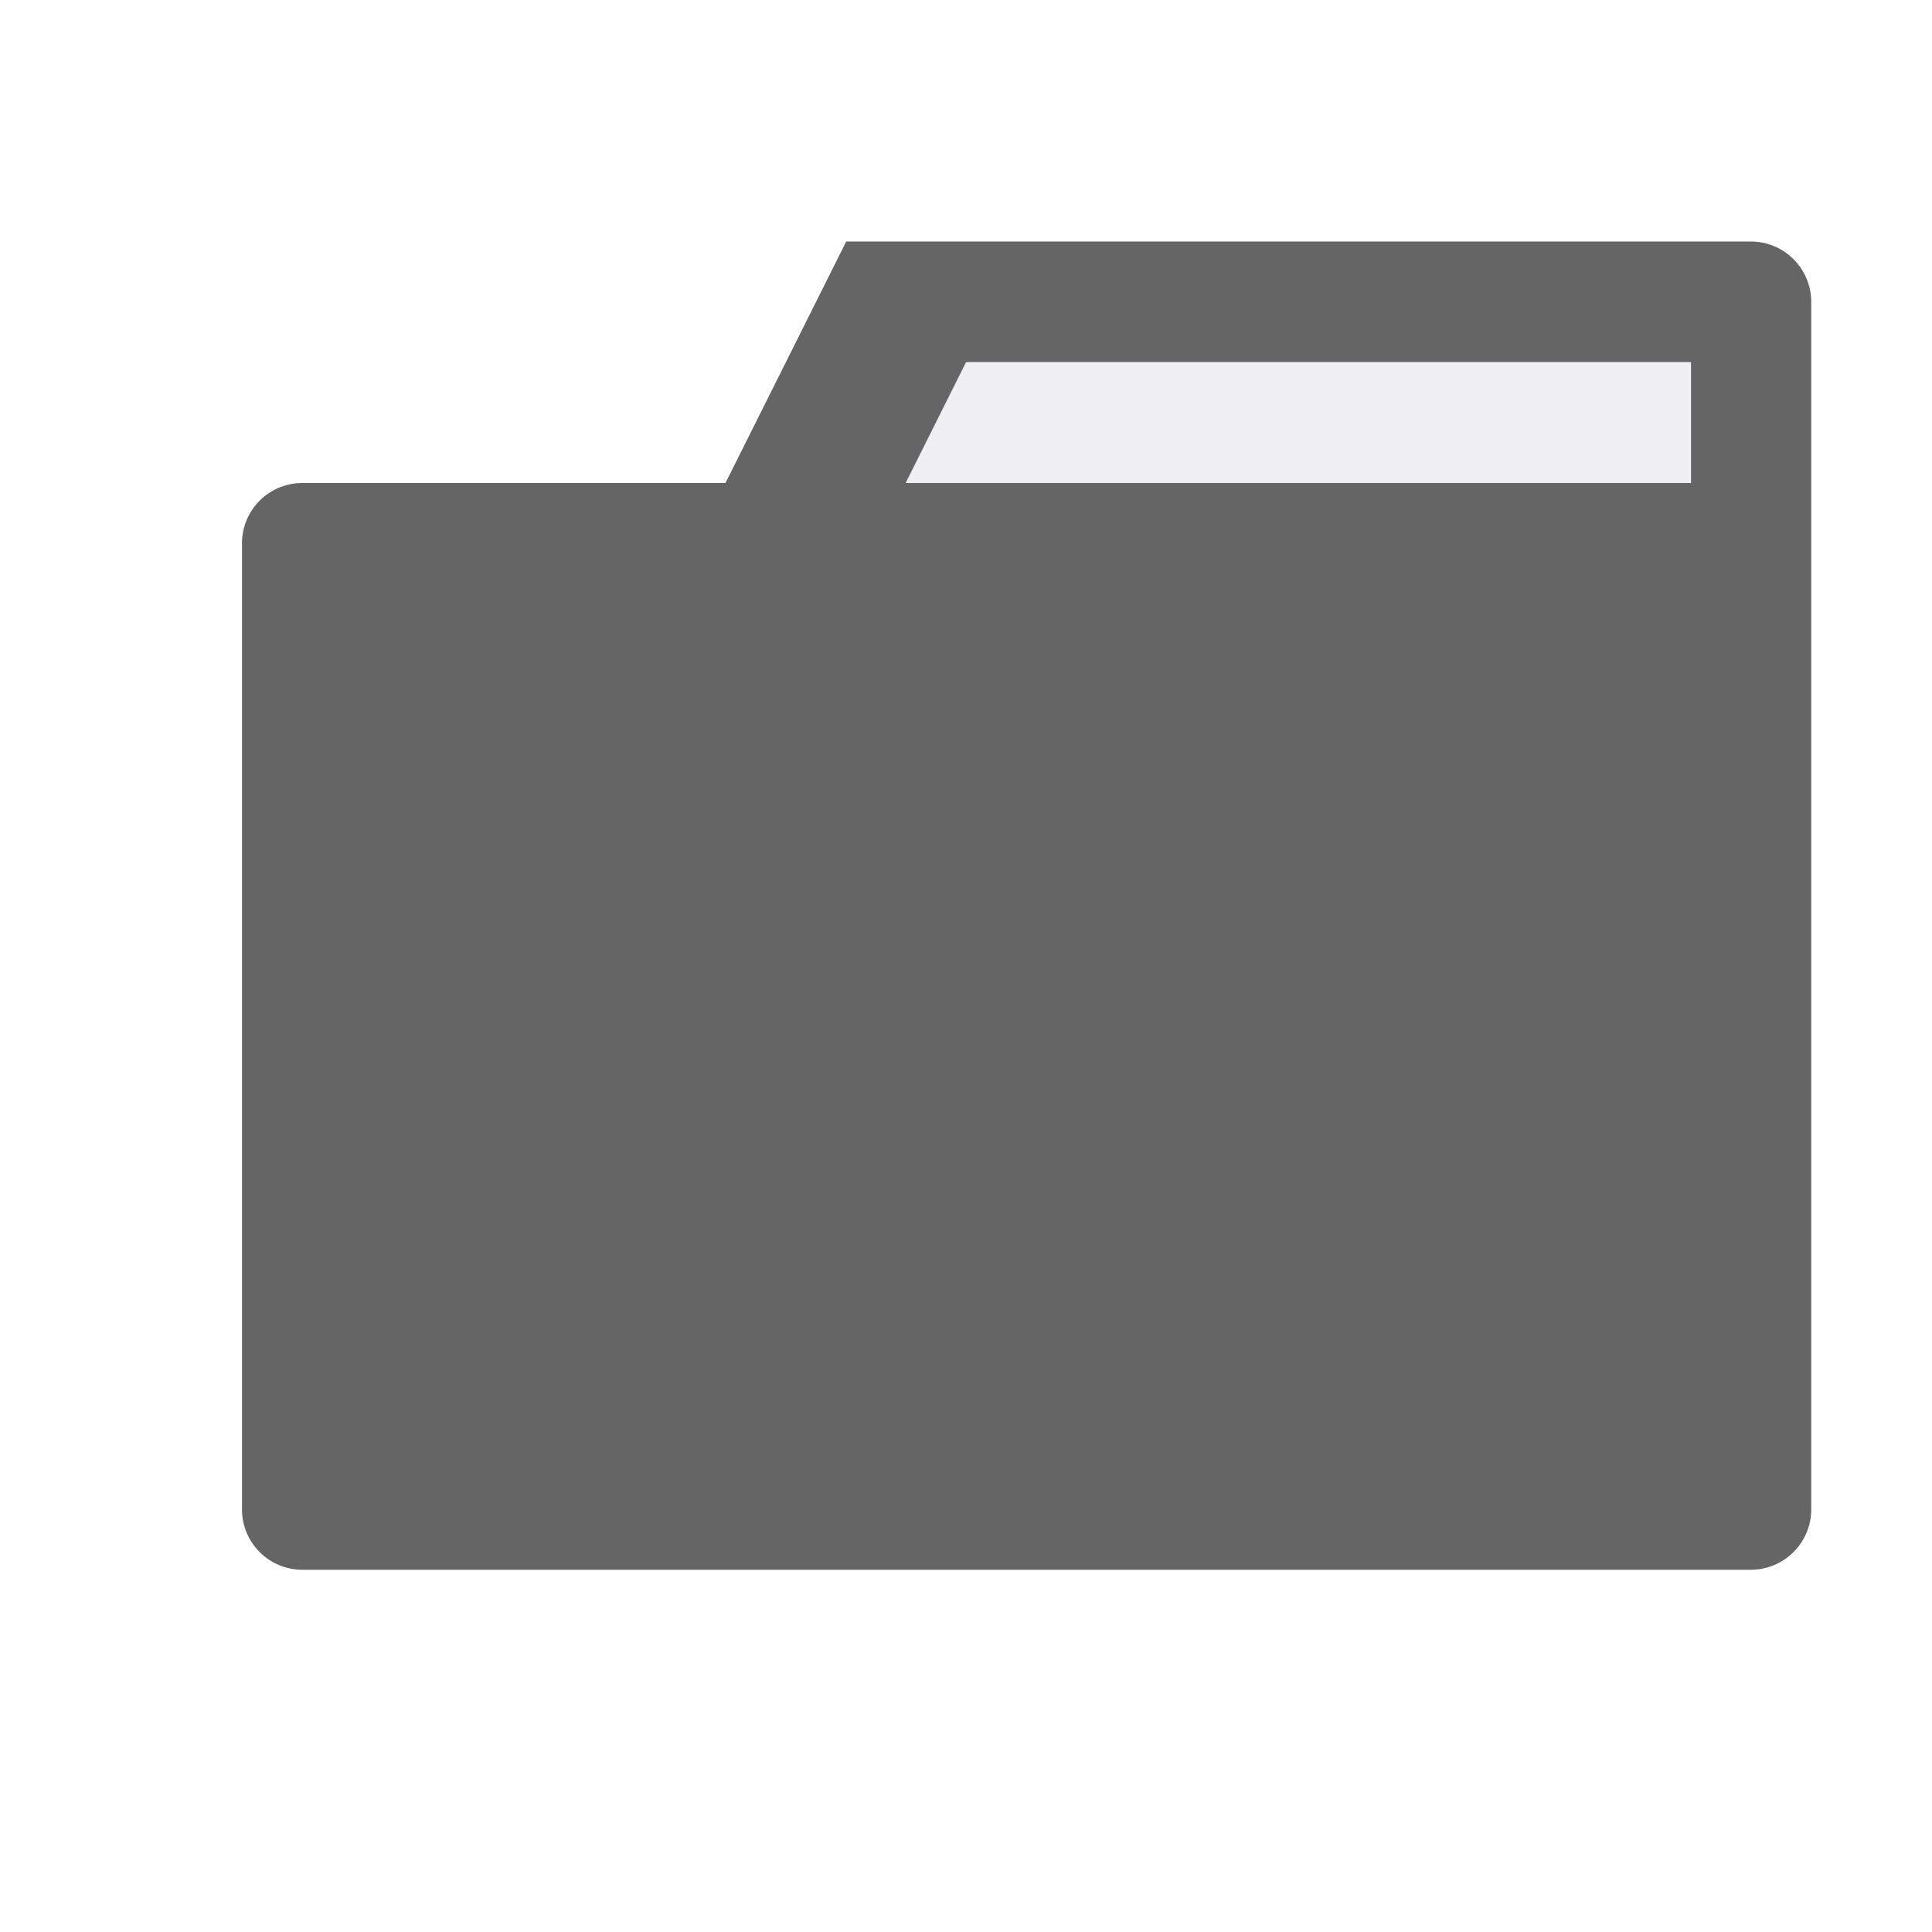
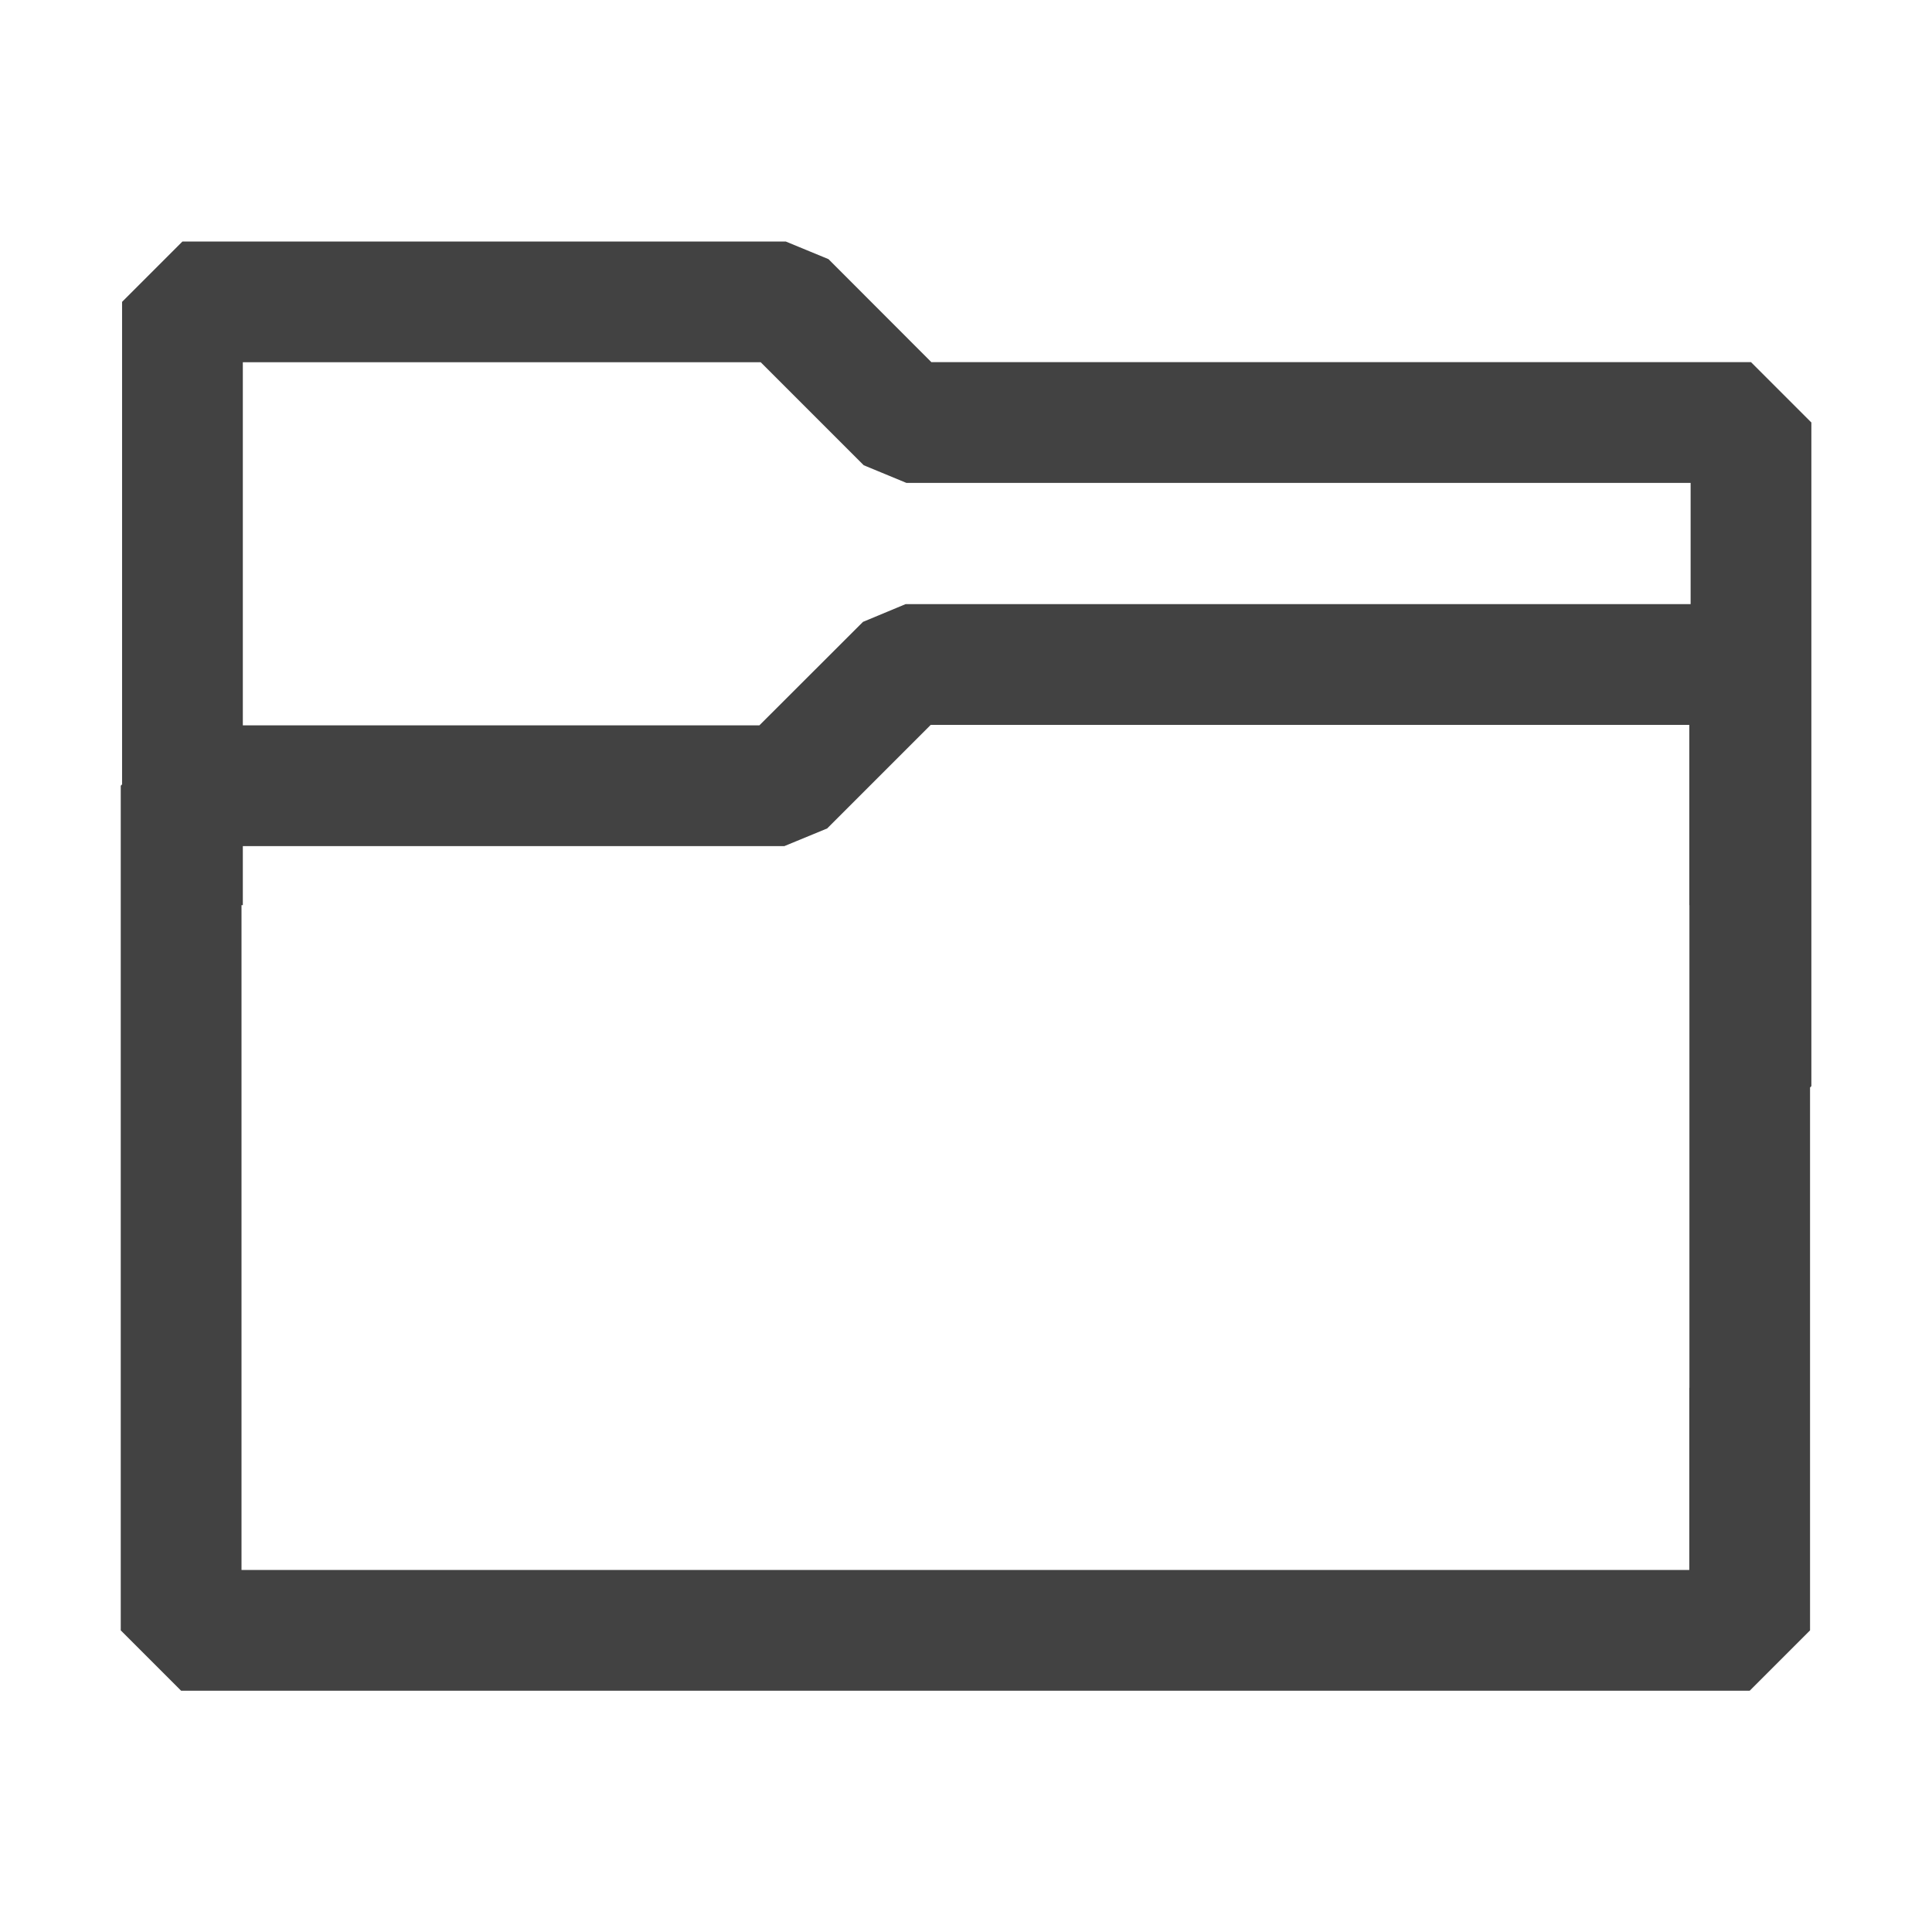
- <svg xmlns="http://www.w3.org/2000/svg" width="16" height="16">
-   <style type="text/css">.icon-canvas-transparent{opacity:0;fill:#F6F6F6;} .icon-vs-out{opacity:0;fill:#F6F6F6;} .icon-vs-fg{fill:#F0EFF1;} .icon-folder{fill:#656565;}</style>
-   <path class="icon-canvas-transparent" d="M16 16h-16v-16h16v16z" id="canvas" />
-   <path class="icon-vs-out" d="M16 2.5v10c0 .827-.673 1.5-1.5 1.5h-11.996c-.827 0-1.5-.673-1.5-1.5v-8c0-.827.673-1.5 1.5-1.5h2.886l1-2h8.11c.827 0 1.5.673 1.5 1.5z" id="outline" />
-   <path class="icon-folder" d="M14.5 2h-7.492l-1 2h-3.504c-.277 0-.5.224-.5.5v8c0 .276.223.5.5.5h11.996c.275 0 .5-.224.5-.5v-10c0-.276-.225-.5-.5-.5zm-.496 2h-6.496l.5-1h5.996v1z" id="iconBg" />
-   <path class="icon-vs-fg" d="M14 3v1h-6.5l.5-1h6z" id="iconFg" />
+ <svg xmlns="http://www.w3.org/2000/svg" width="16" height="16" viewBox="0 0 16 16" fill="none">
+   <path fill-rule="evenodd" clip-rule="evenodd" d="M1.011 2.5L1.511 2H6.507L6.861 2.146L7.713 2.999H14.501L15.001 3.499V8.995L14.99 9.006V13.502L14.49 14.002H1.5L1 13.502V6.507L1.011 6.496V2.5ZM14.001 3.999V5.003H7.5L7.147 5.15L6.289 6.007H2.011V3H6.3L7.153 3.853L7.506 3.999H14.001ZM6.496 7.007H2.011V7.496H2V11.493H2V13.002H13.99V11.493H13.991V7.496H13.99V6.003H7.708L6.85 6.861L6.496 7.007Z" fill="#424242" />
</svg>
